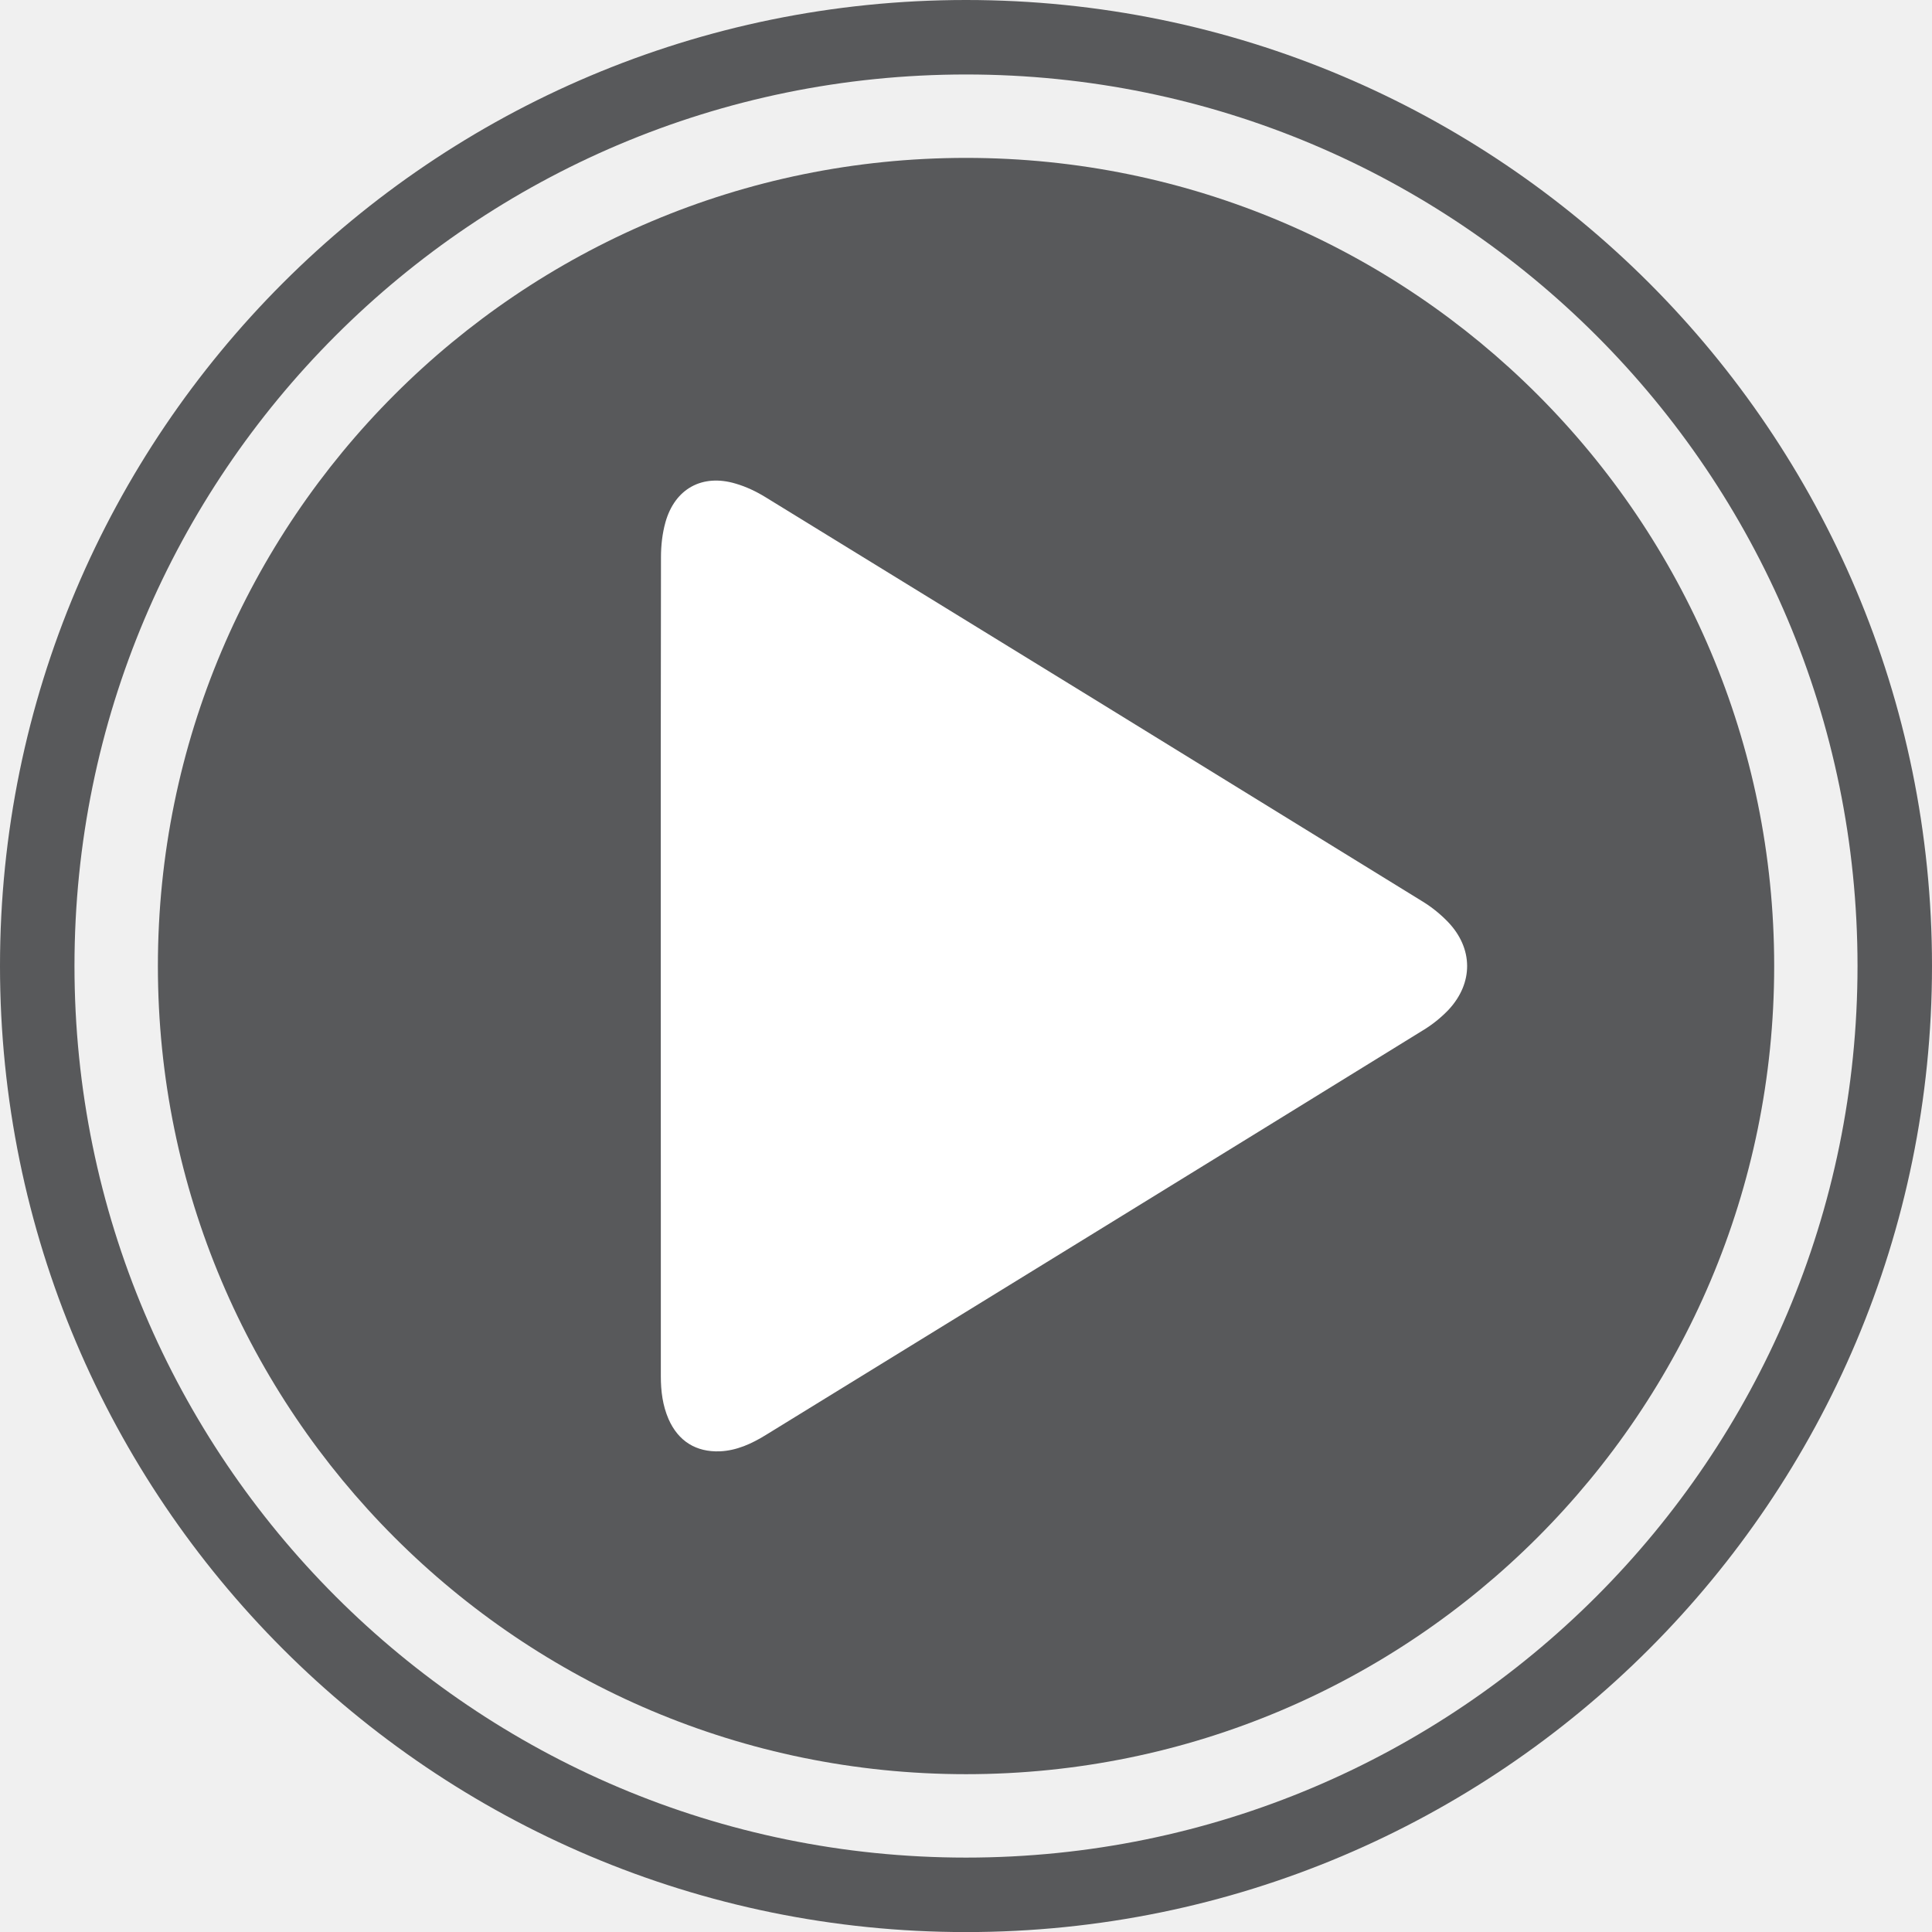
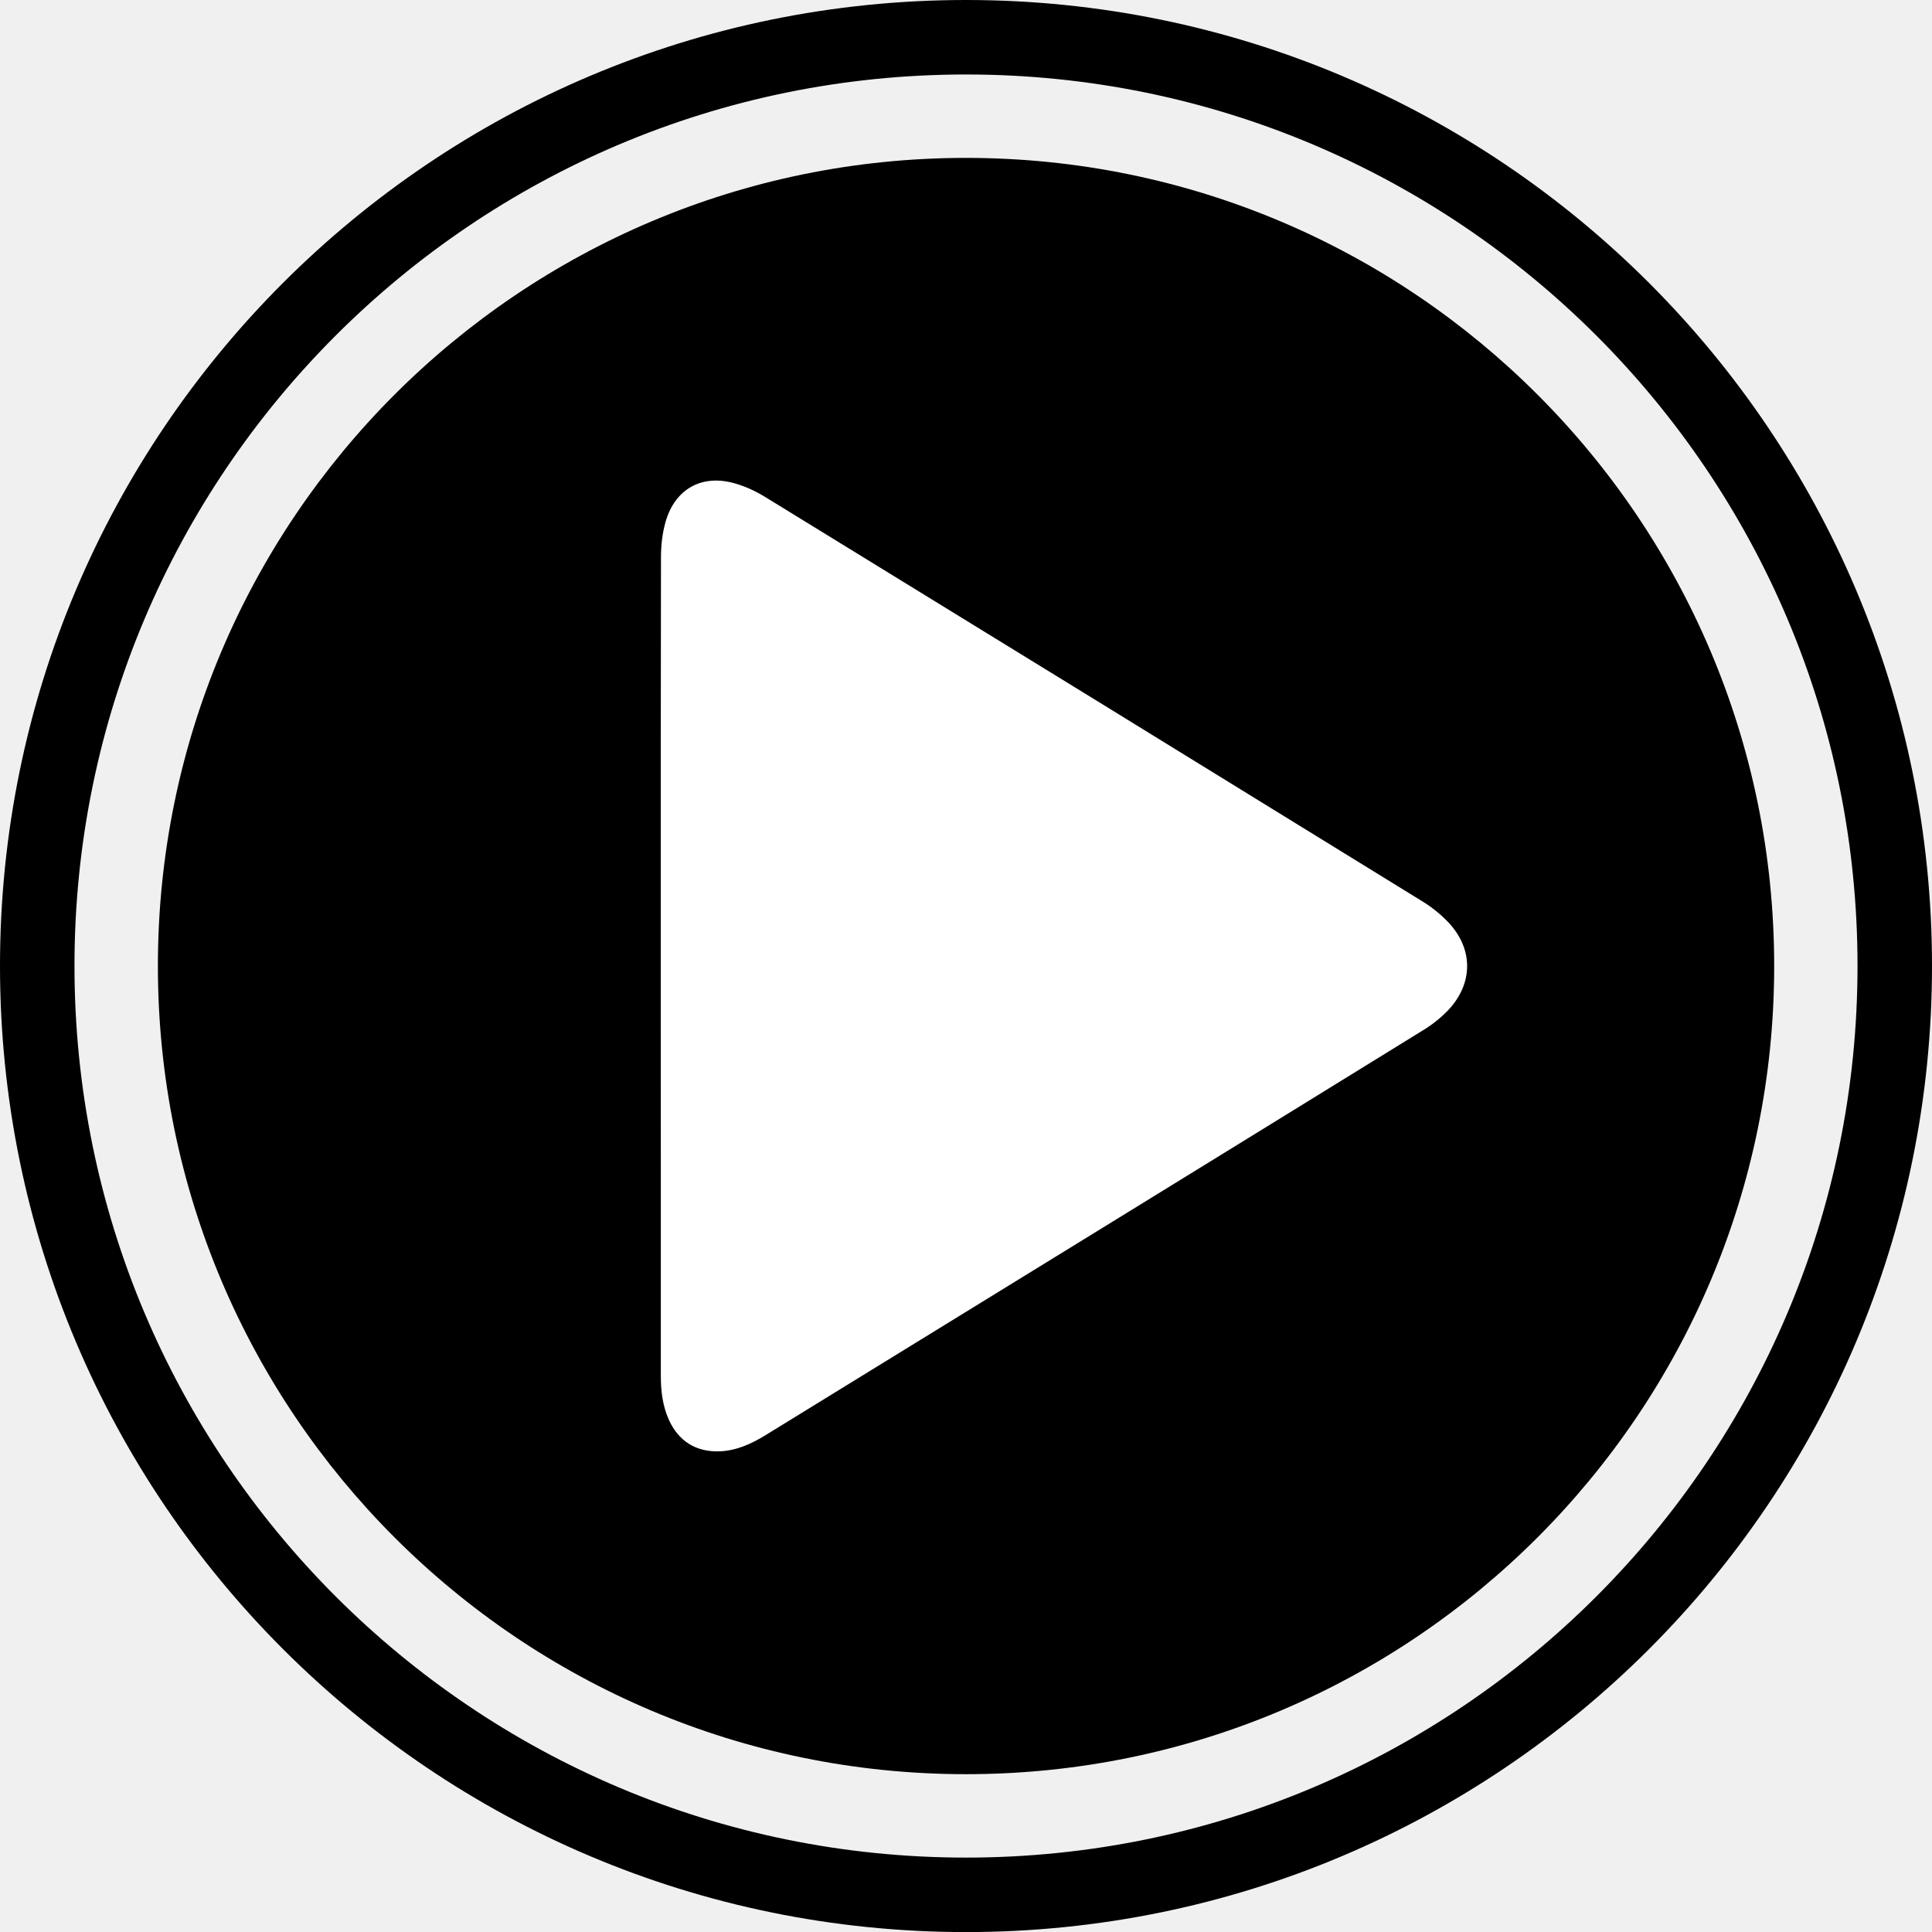
<svg xmlns="http://www.w3.org/2000/svg" version="1.1" id="Layer_1" x="0px" y="0px" width="25.941px" height="25.941px" viewBox="0 0 25.941 25.941" enable-background="new 0 0 25.941 25.941" xml:space="preserve">
-   <circle fill="#58595B" cx="12.971" cy="12.971" r="10.851" />
-   <path fill="none" stroke="#58595B" stroke-miterlimit="10" d="M25.441,12.969c0,6.889-5.583,12.473-12.471,12.473  C6.084,25.441,0.5,19.857,0.5,12.969C0.5,6.084,6.084,0.5,12.971,0.5C19.858,0.5,25.441,6.084,25.441,12.969z" />
+   <circle fill="#000000" cx="12.971" cy="12.971" r="10.851" />
+   <path fill="none" stroke="#000000" stroke-miterlimit="10" d="M25.441,12.969c0,6.889-5.583,12.473-12.471,12.473  C6.084,25.441,0.5,19.857,0.5,12.969C0.5,6.084,6.084,0.5,12.971,0.5C19.858,0.5,25.441,6.084,25.441,12.969z" />
  <path fill-rule="evenodd" clip-rule="evenodd" fill="#FFFFFF" d="M8.872,12.967c0-1.83-0.001-3.658,0.003-5.486  c0-0.158,0.018-0.318,0.06-0.469C9.062,6.561,9.43,6.359,9.879,6.494c0.14,0.041,0.275,0.105,0.4,0.182  c2.944,1.807,5.888,3.619,8.828,5.432c0.123,0.076,0.238,0.17,0.337,0.273c0.337,0.354,0.341,0.816,0.007,1.176  c-0.102,0.107-0.221,0.203-0.348,0.279c-2.938,1.814-5.88,3.623-8.821,5.432c-0.19,0.117-0.39,0.209-0.616,0.219  c-0.321,0.012-0.559-0.137-0.689-0.432c-0.08-0.184-0.104-0.377-0.104-0.576c0-0.777,0-1.553,0-2.33  C8.872,15.088,8.872,14.027,8.872,12.967z" />
</svg>
